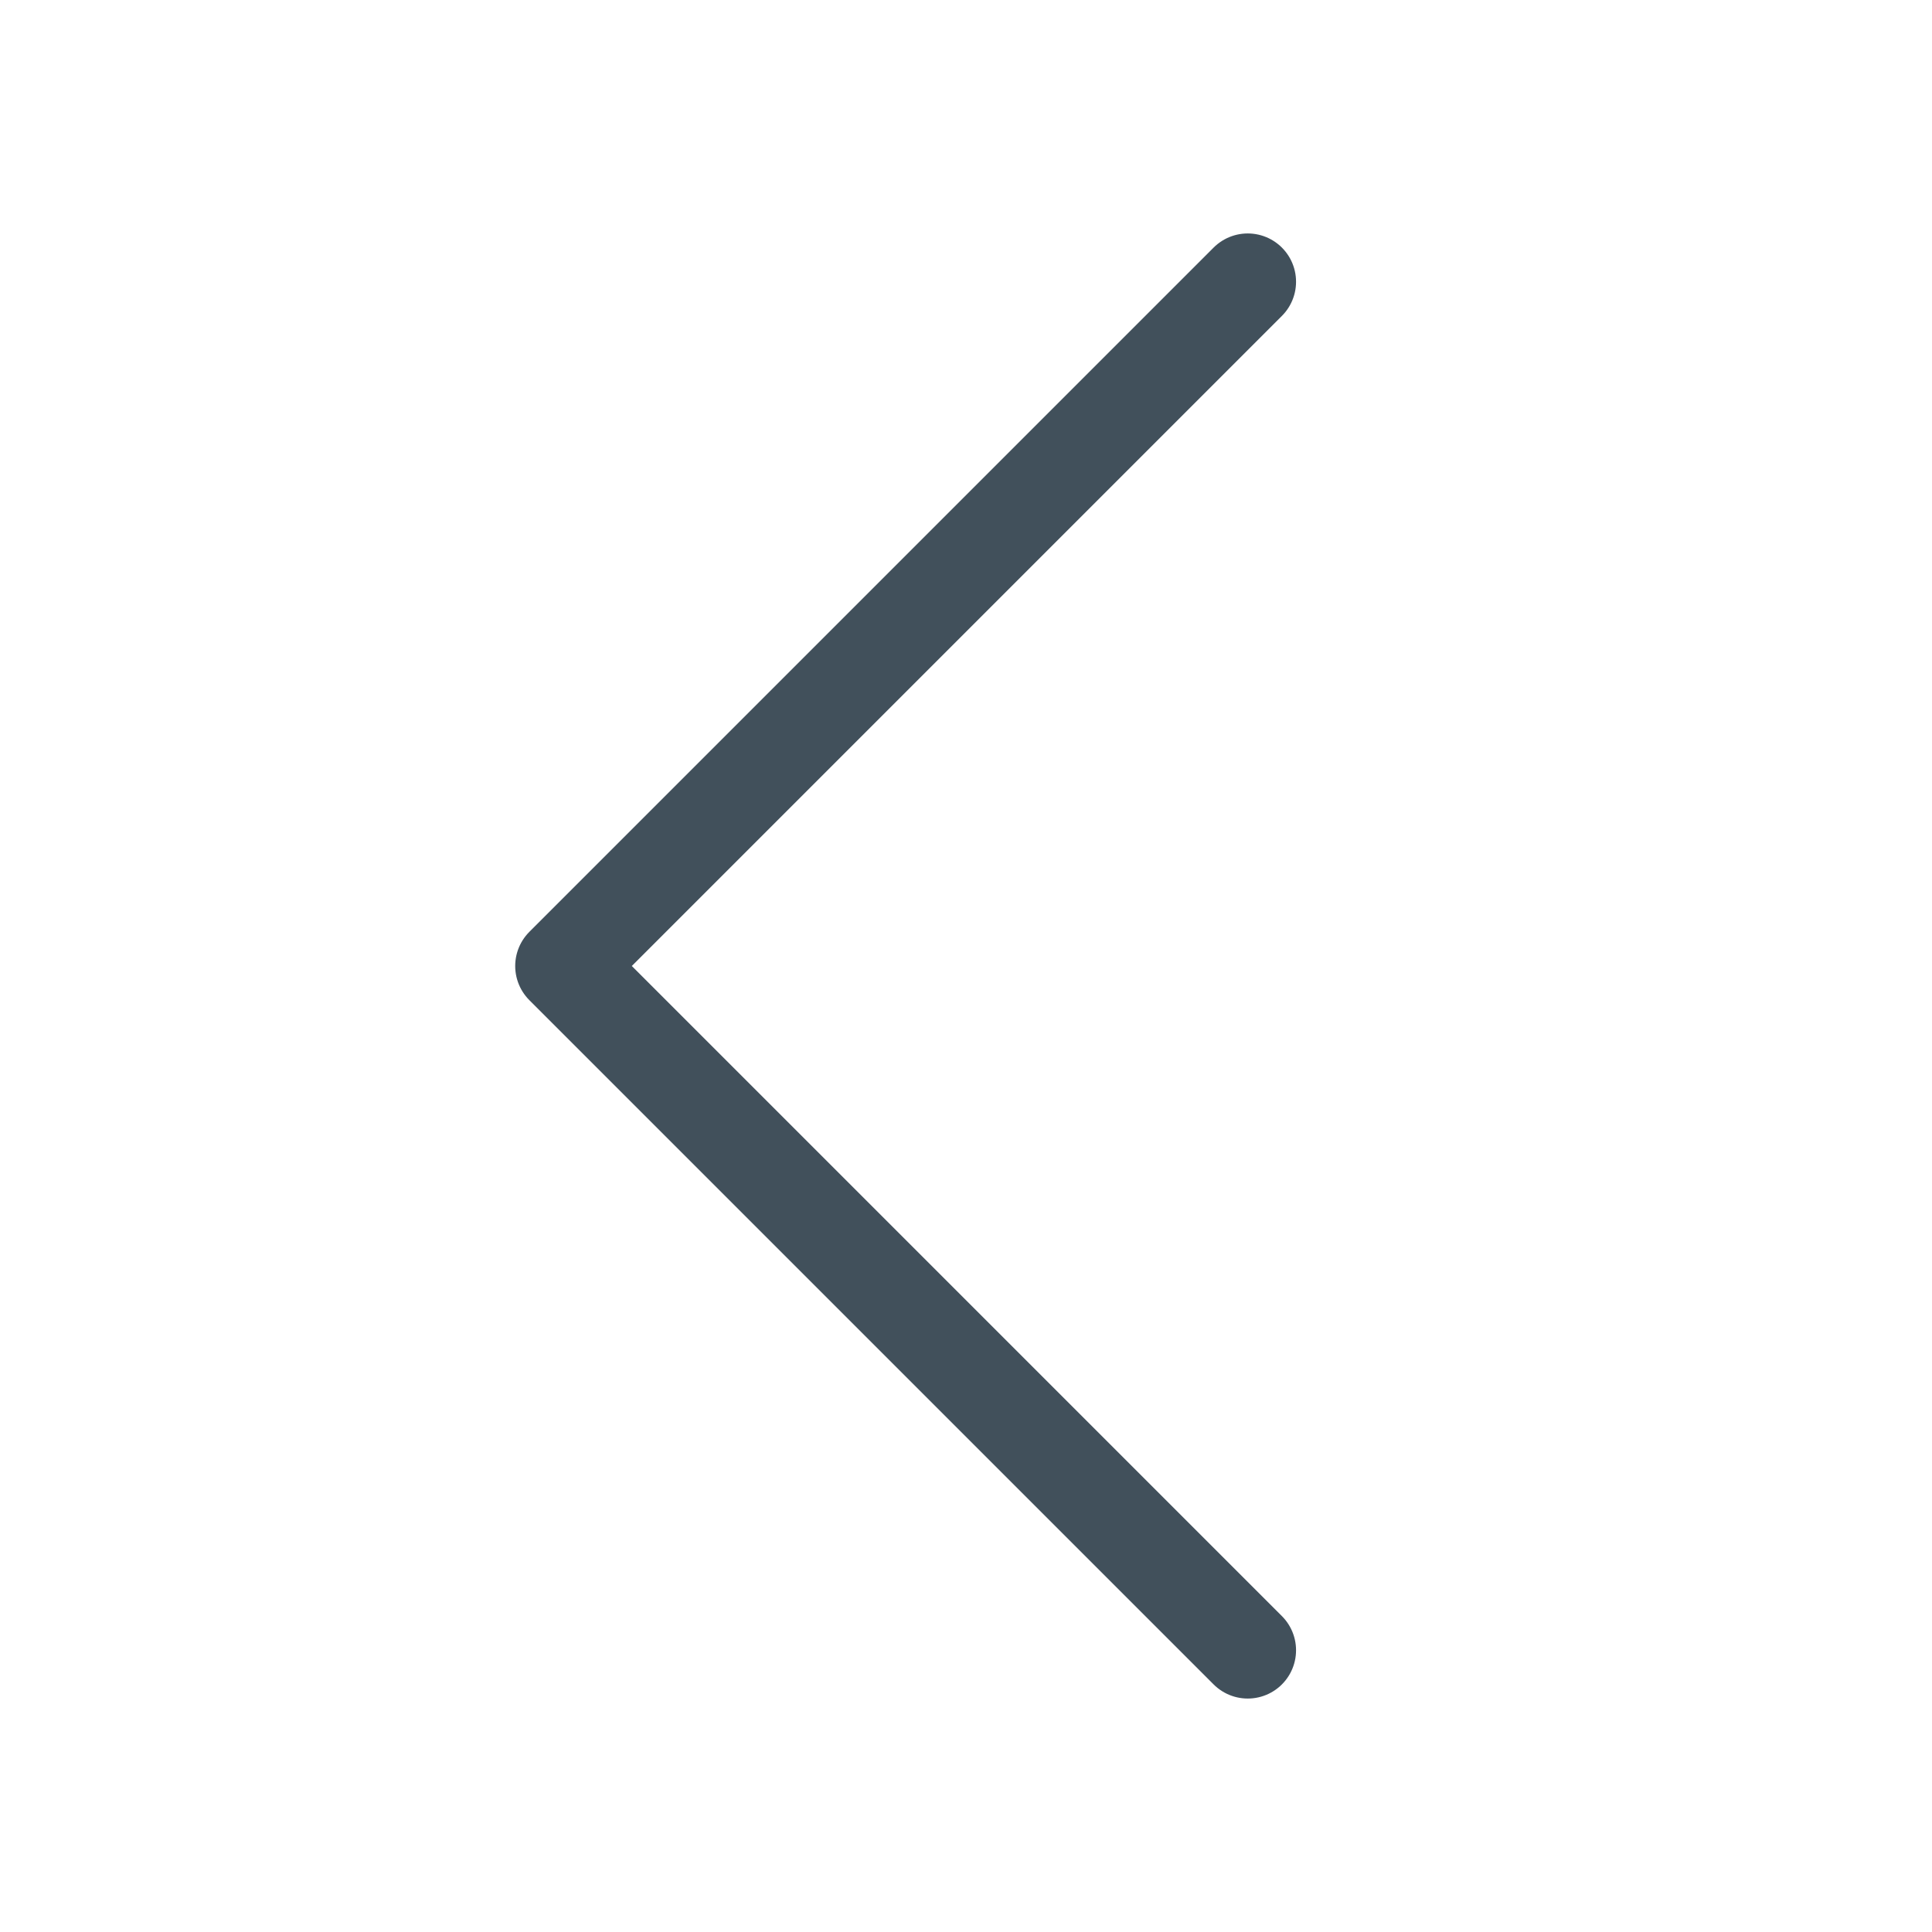
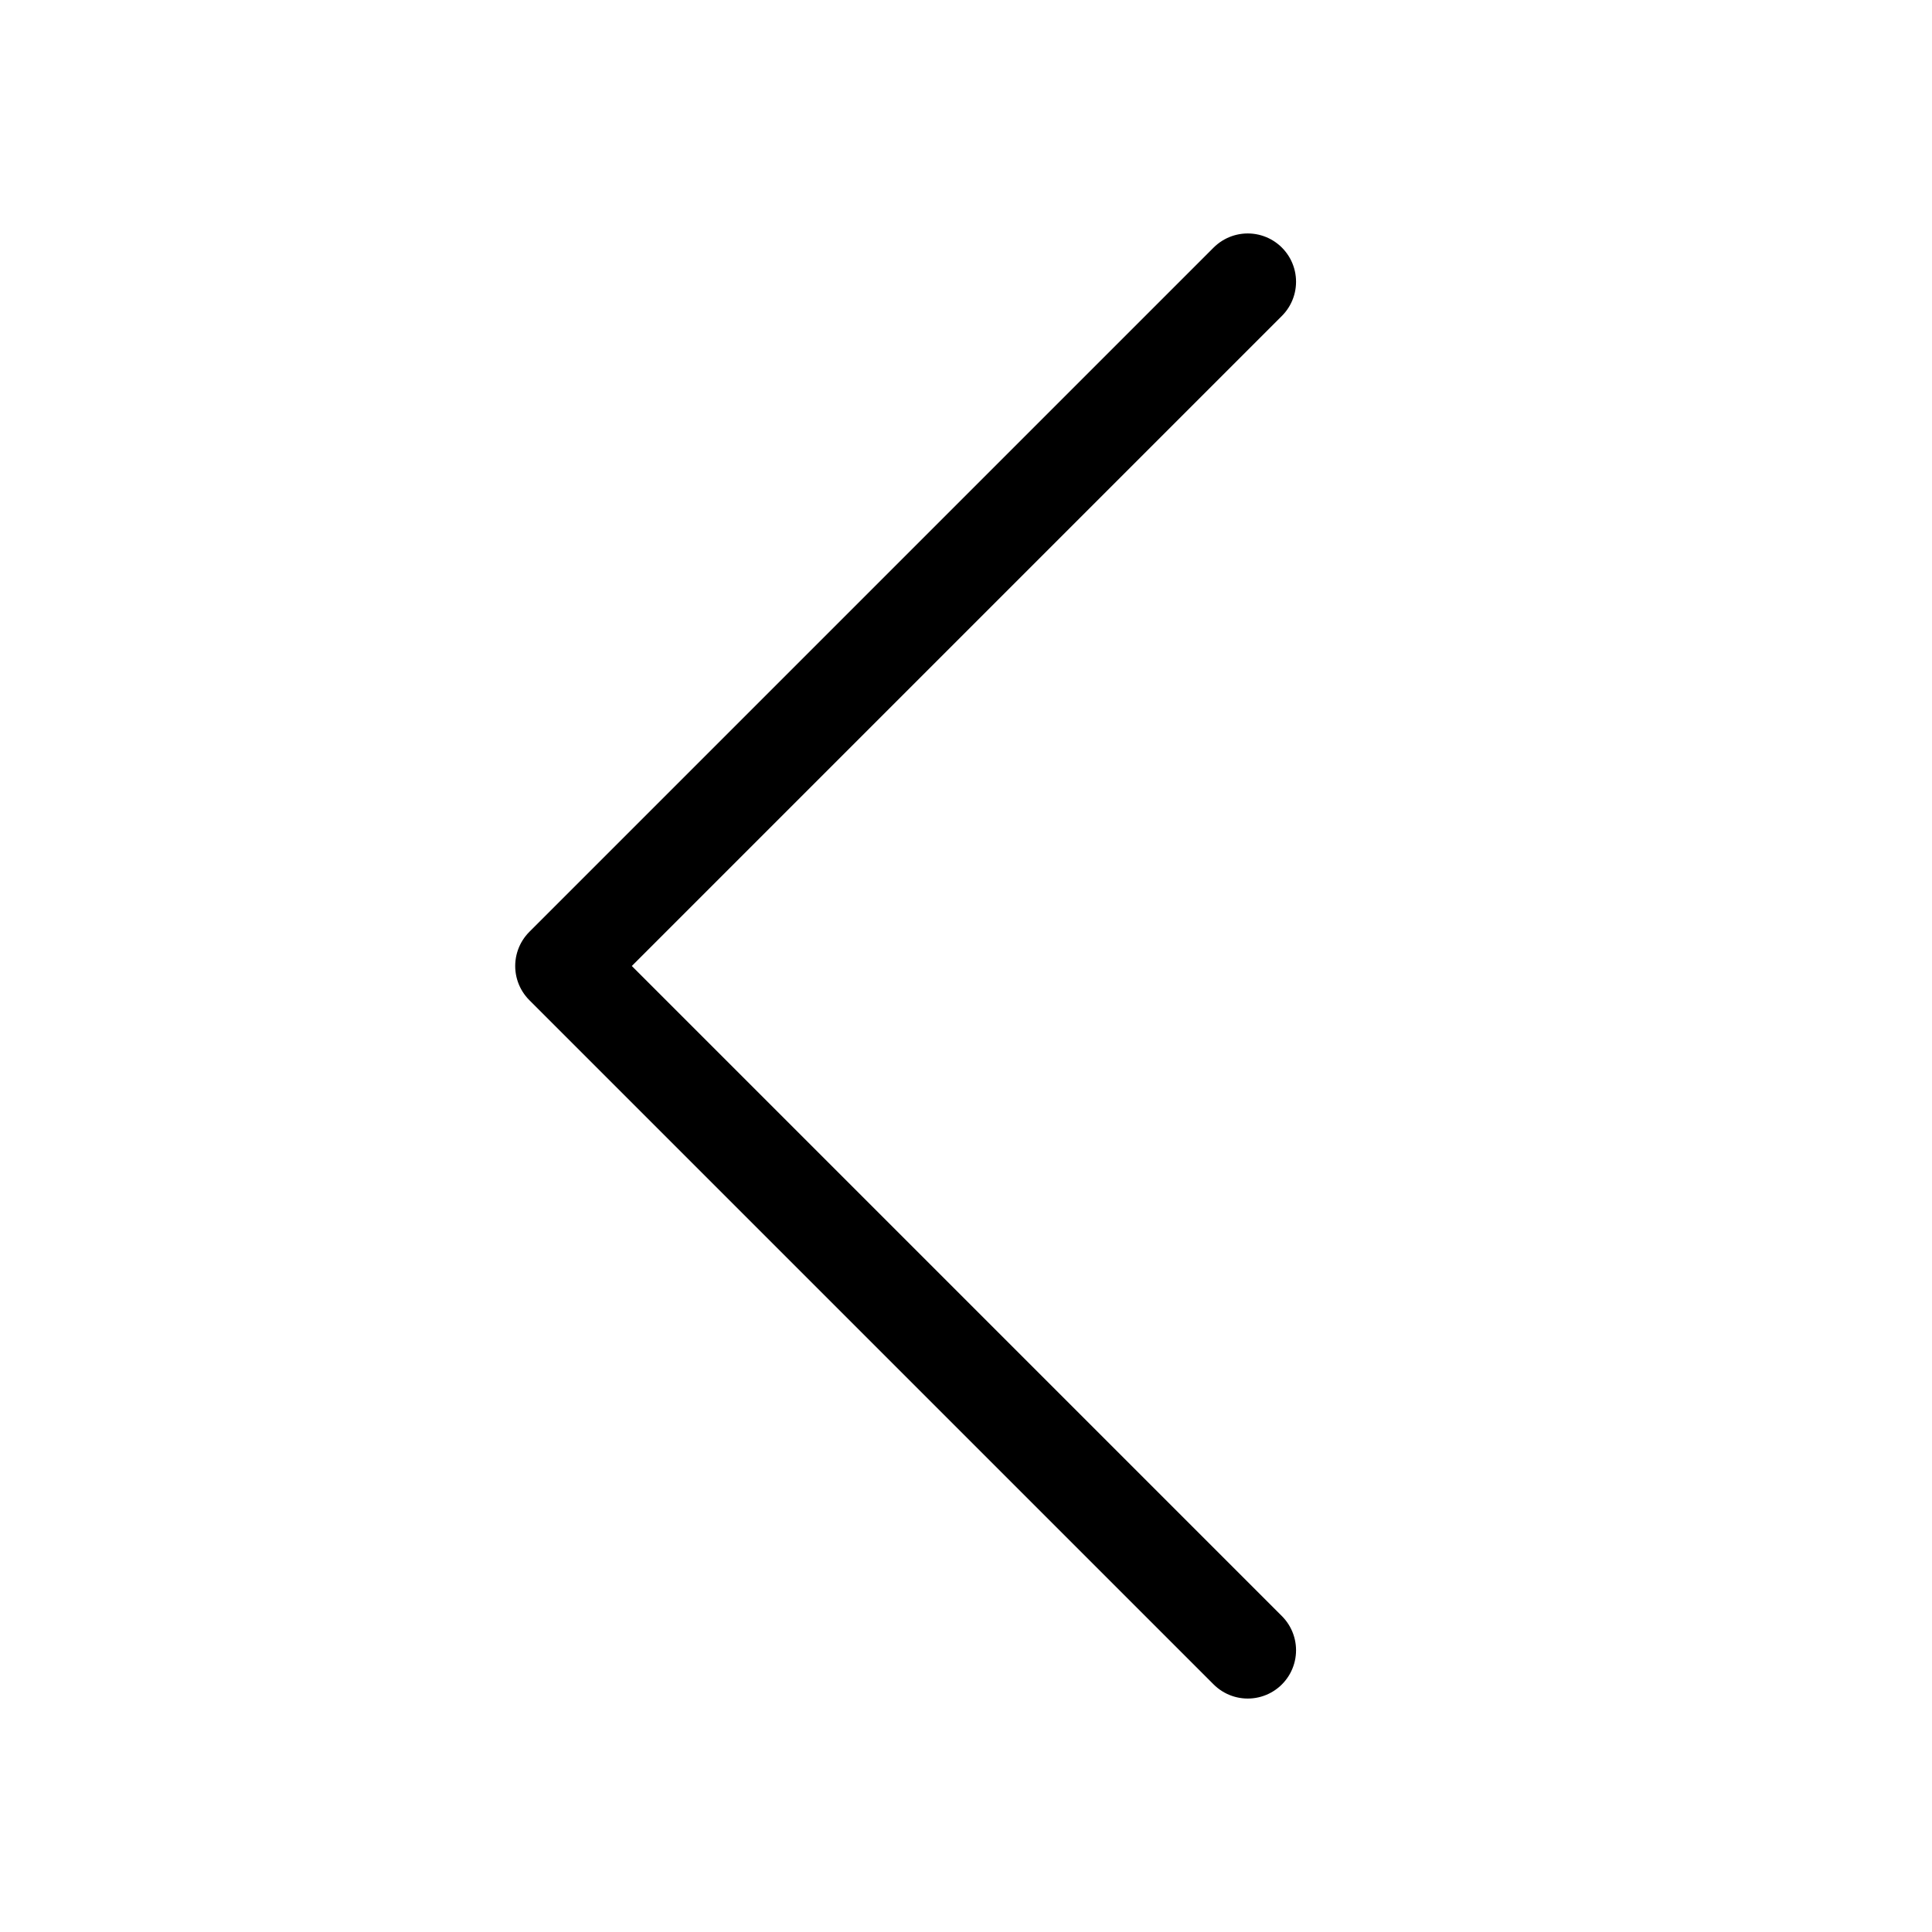
<svg xmlns="http://www.w3.org/2000/svg" width="24" height="24" viewBox="0 0 24 24" fill="none">
-   <path d="M15.5 20.5L7 12L15.5 3.5" stroke="#41505B" stroke-width="1.2" stroke-linecap="round" stroke-linejoin="round" />
+   <path d="M15.5 20.5L7 12L15.5 3.5" stroke="currentColor" stroke-width="1.2" stroke-linecap="round" stroke-linejoin="round" />
</svg>
